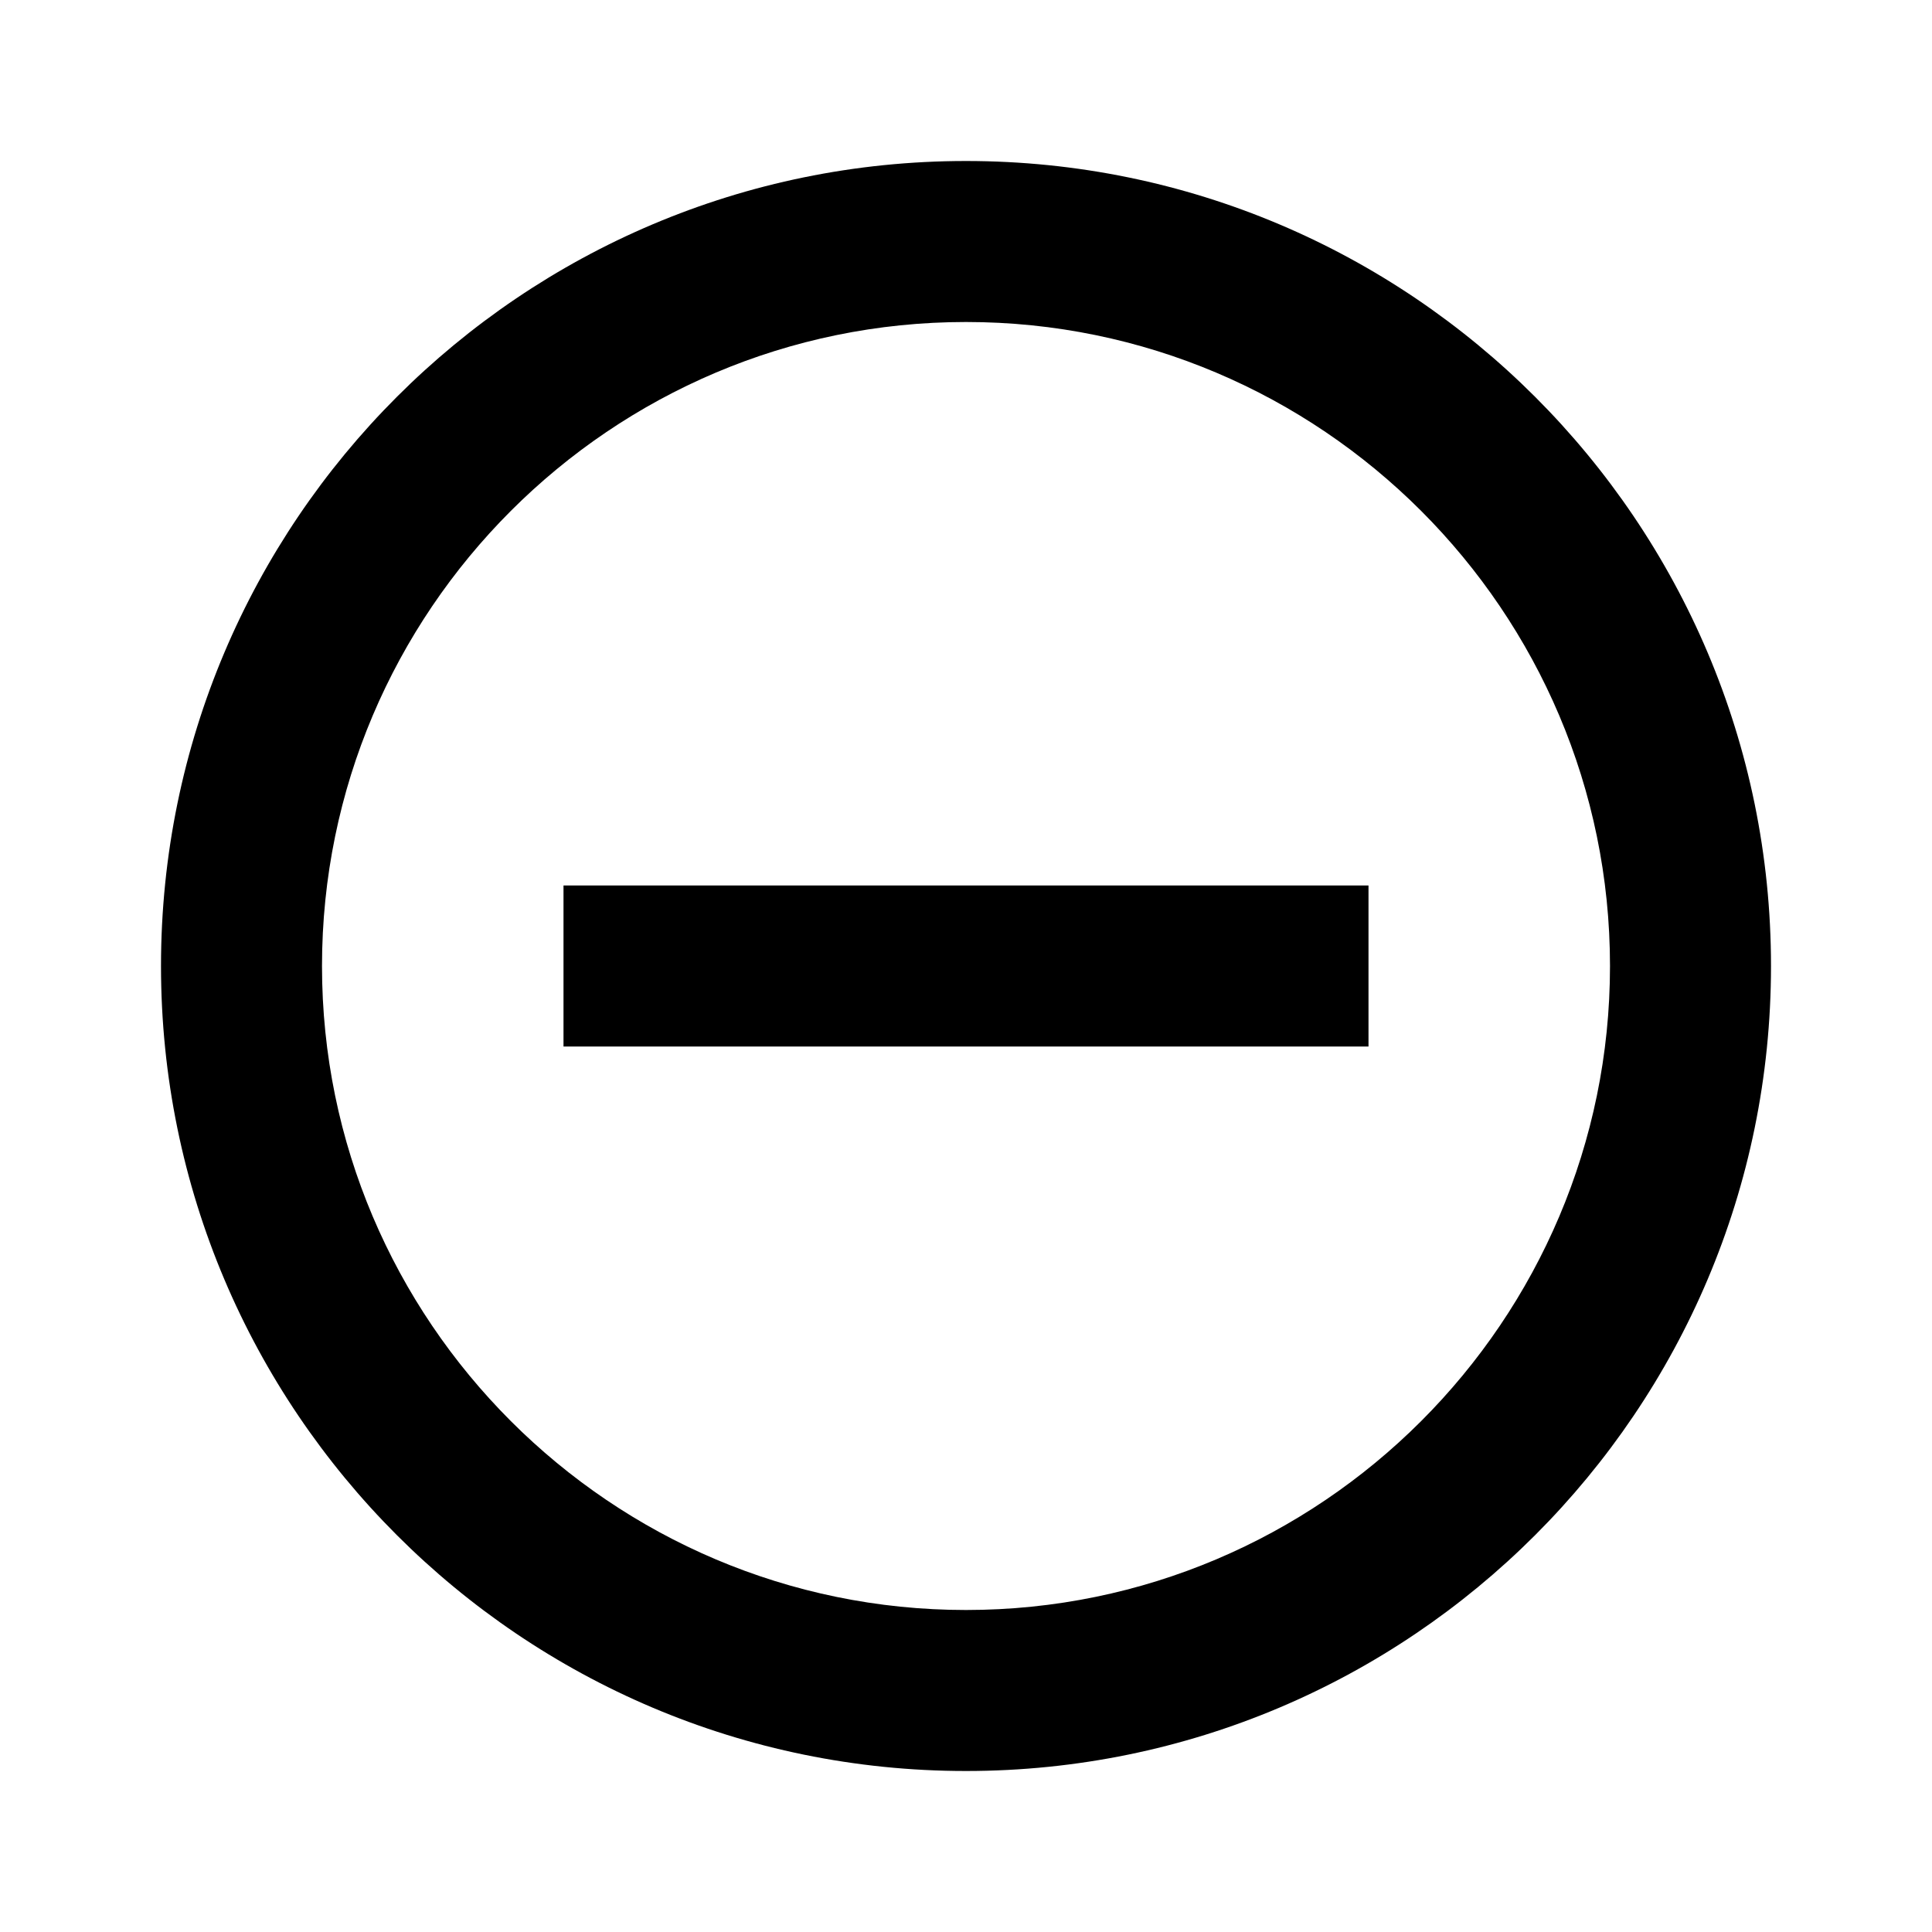
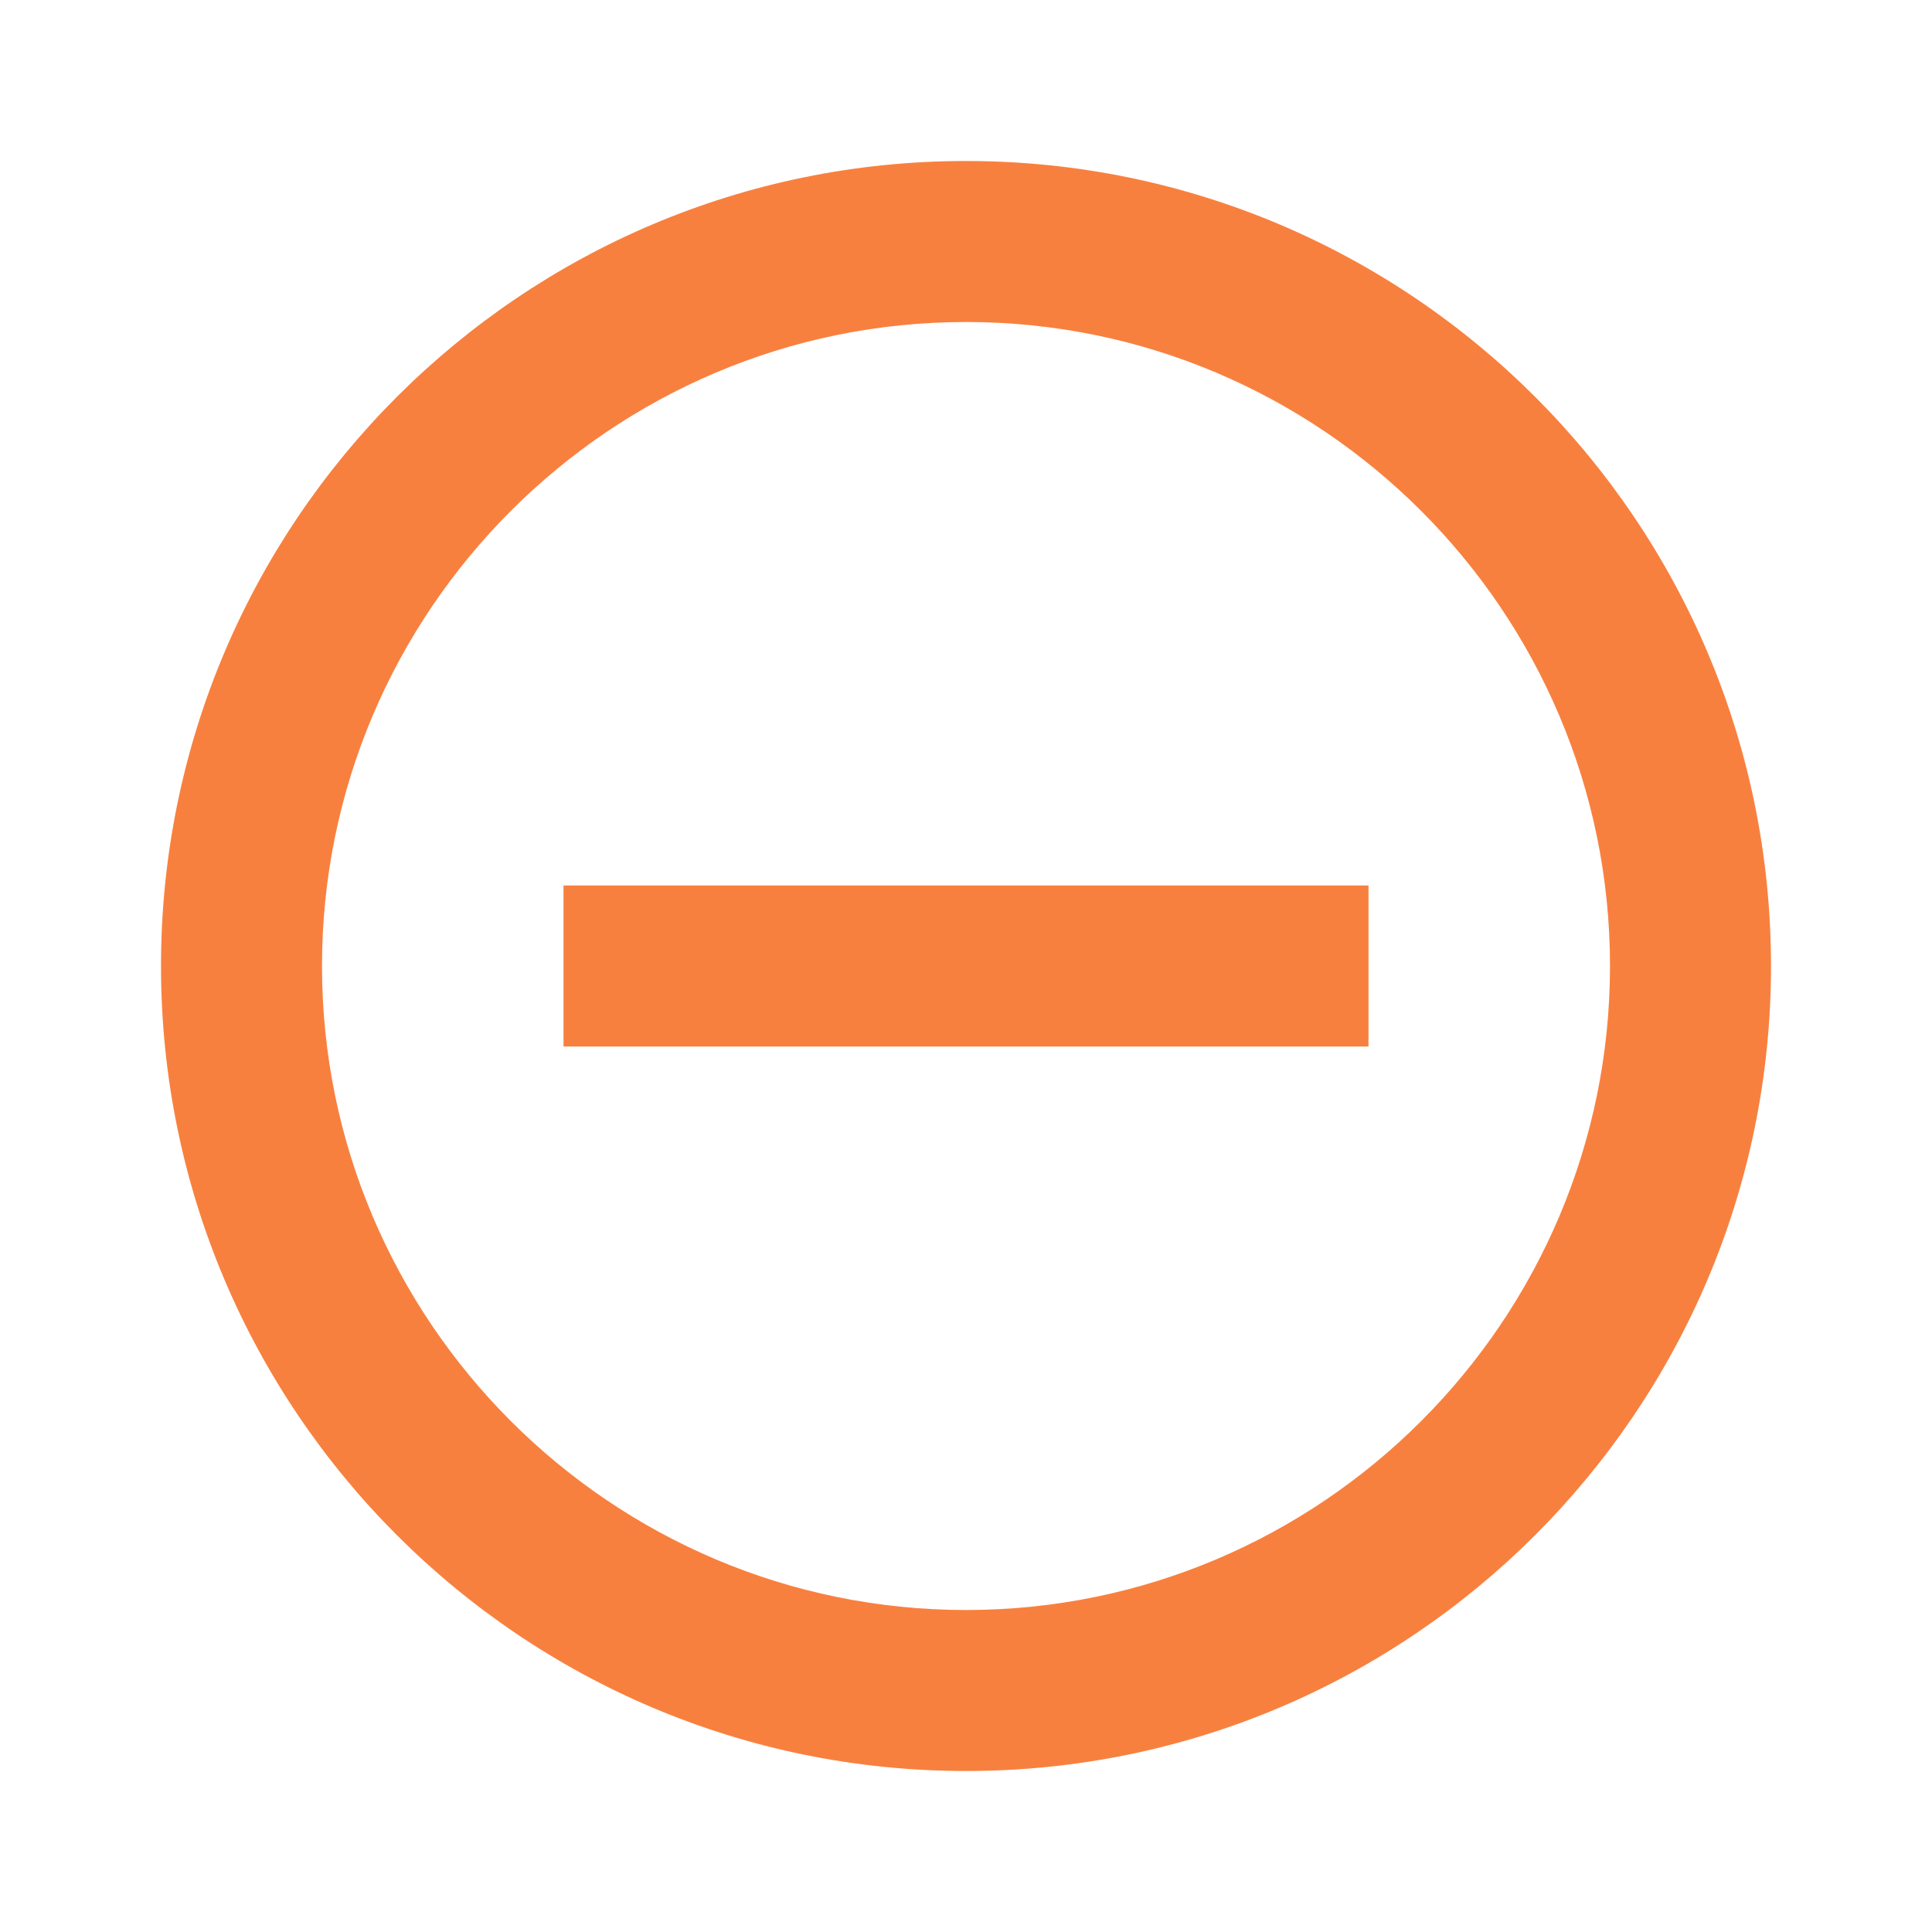
<svg xmlns="http://www.w3.org/2000/svg" width="24" height="24" viewBox="0 0 24 24">
  <path fill="none" d="M0 0h24v24H0V0z" />
-   <path d="M7 11v2h10v-2H7zm5-9C6.48 2 2 6.48 2 12s4.48 10 10 10 10-4.48 10-10S17.52 2 12 2zm0 18c-4.41 0-8-3.59-8-8s3.59-8 8-8 8 3.59 8 8-3.59 8-8 8z" />
+   <path d="M7 11v2h10v-2H7zm5-9C6.48 2 2 6.48 2 12s4.48 10 10 10 10-4.48 10-10S17.52 2 12 2zm0 18c-4.41 0-8-3.59-8-8s3.59-8 8-8 8 3.59 8 8-3.59 8-8 8z" style="fill: rgb(248, 128, 63);" />
</svg>
